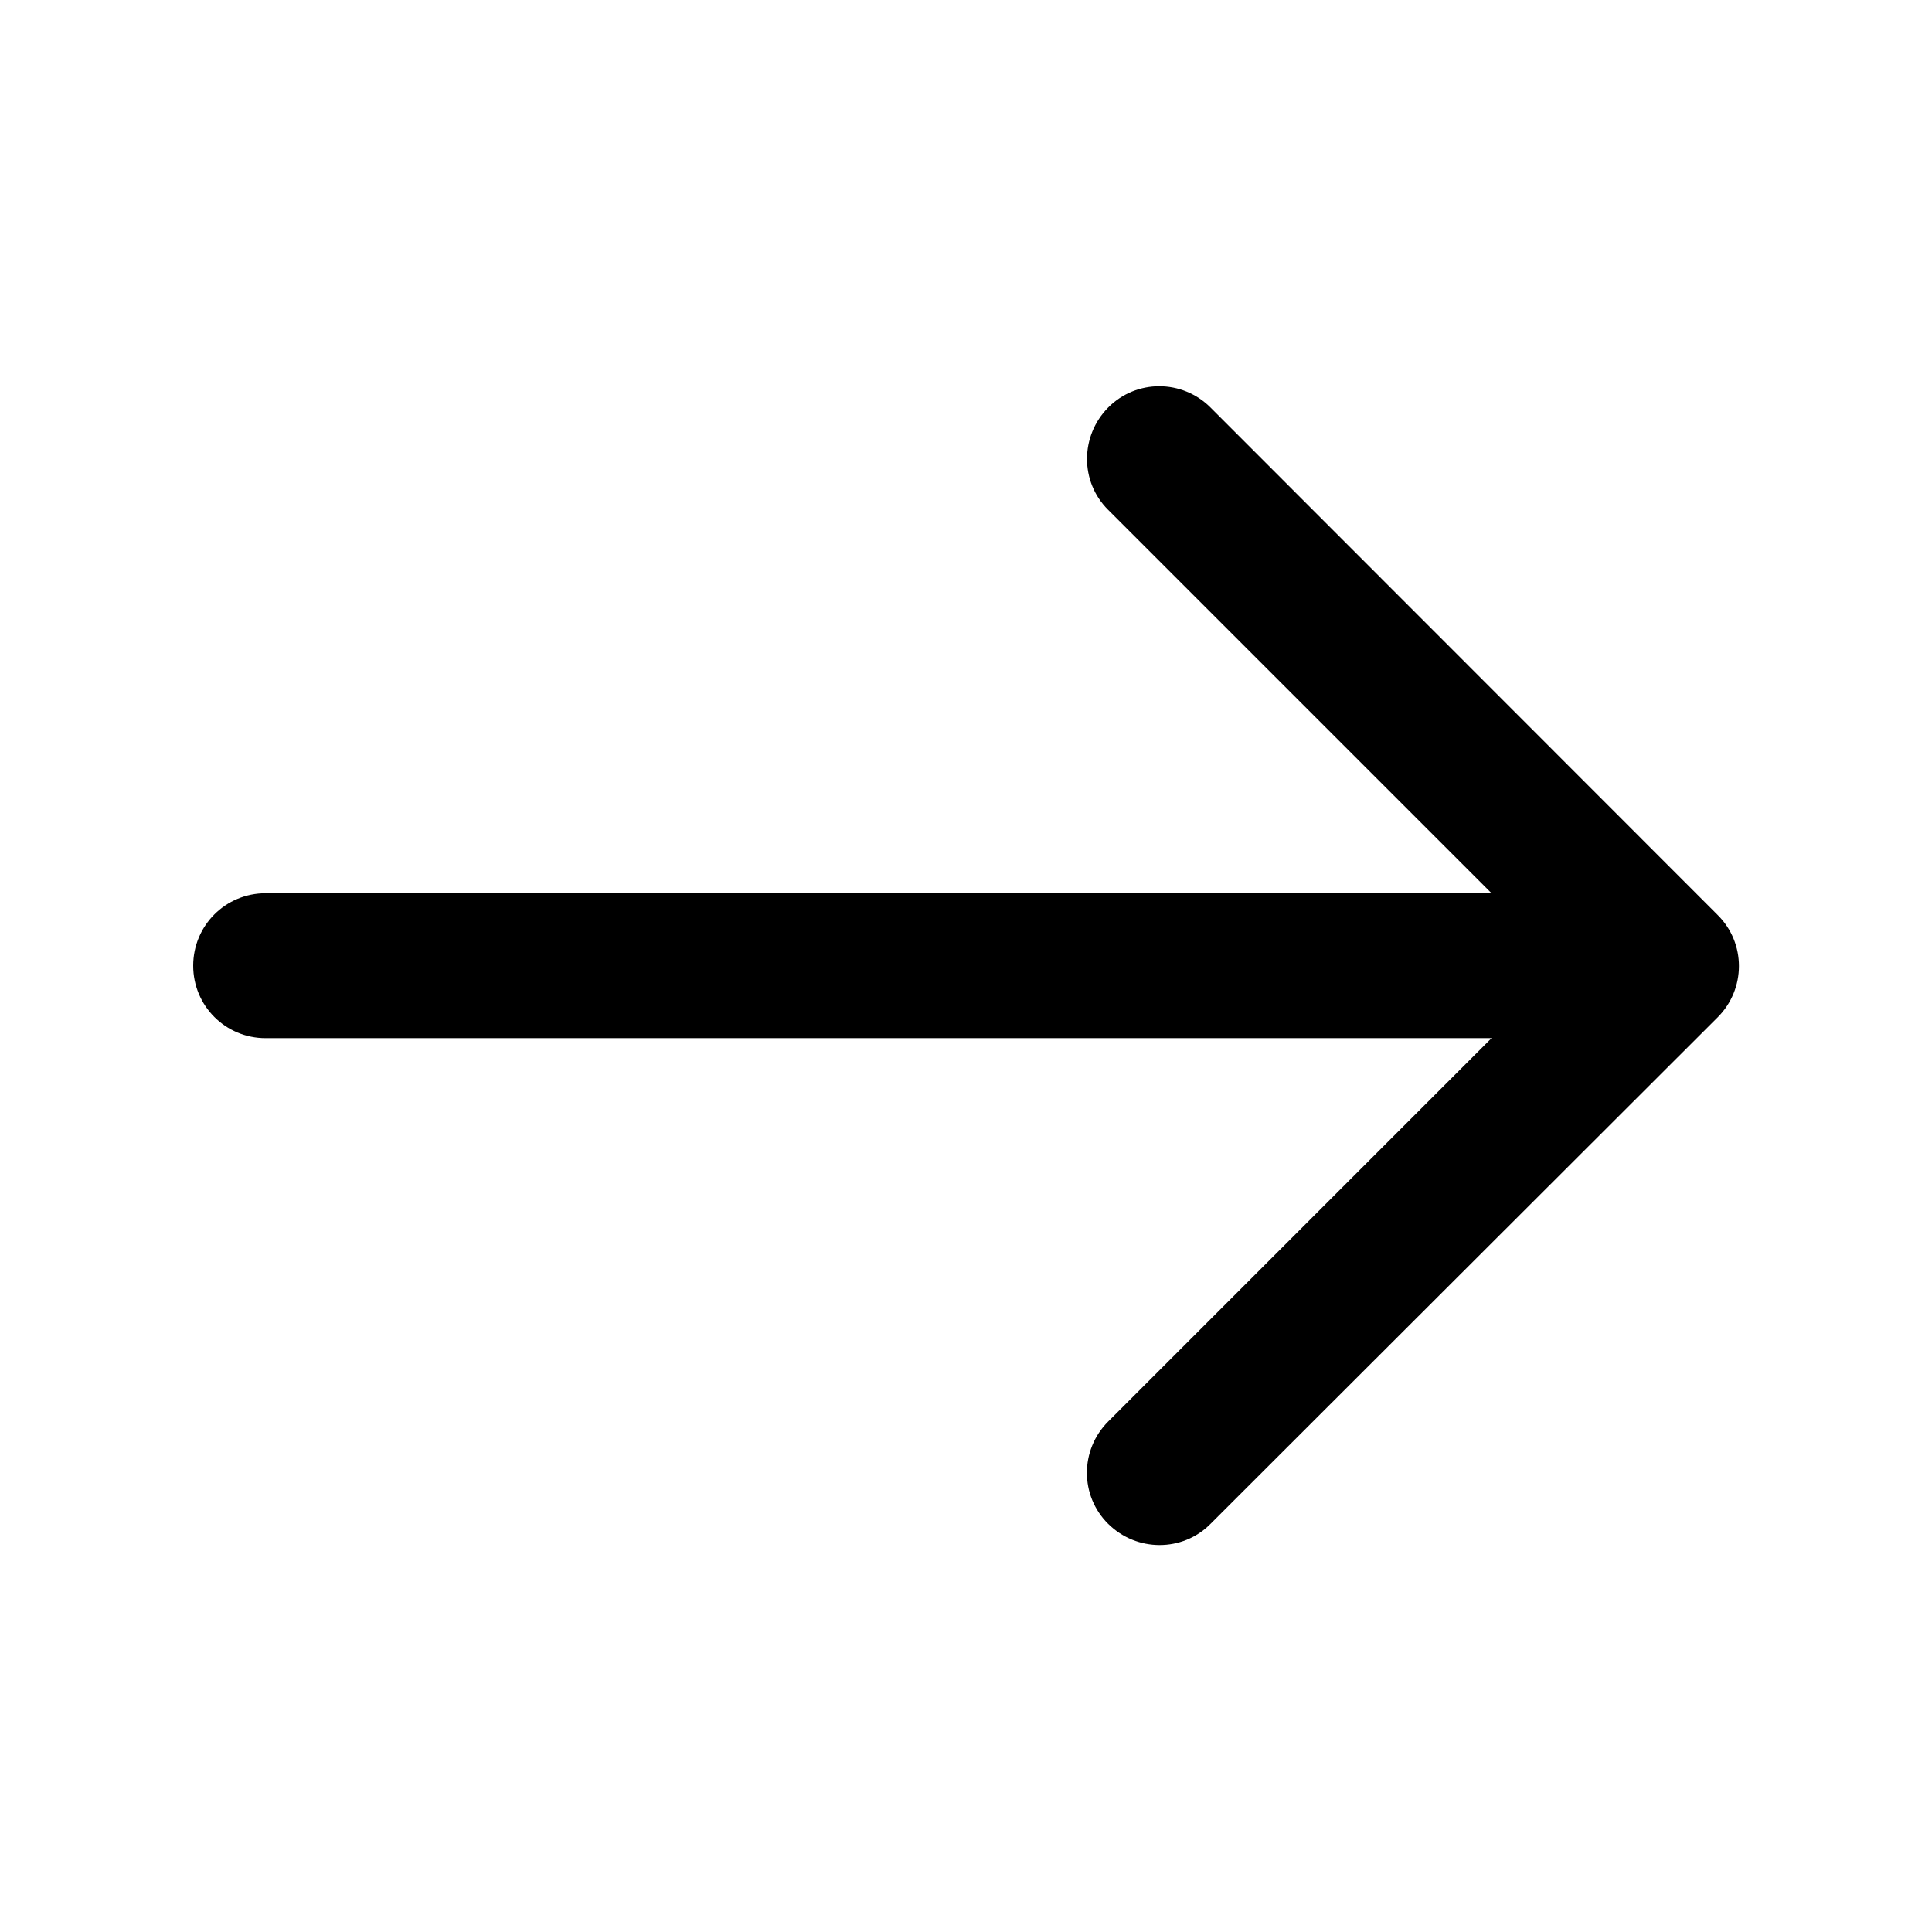
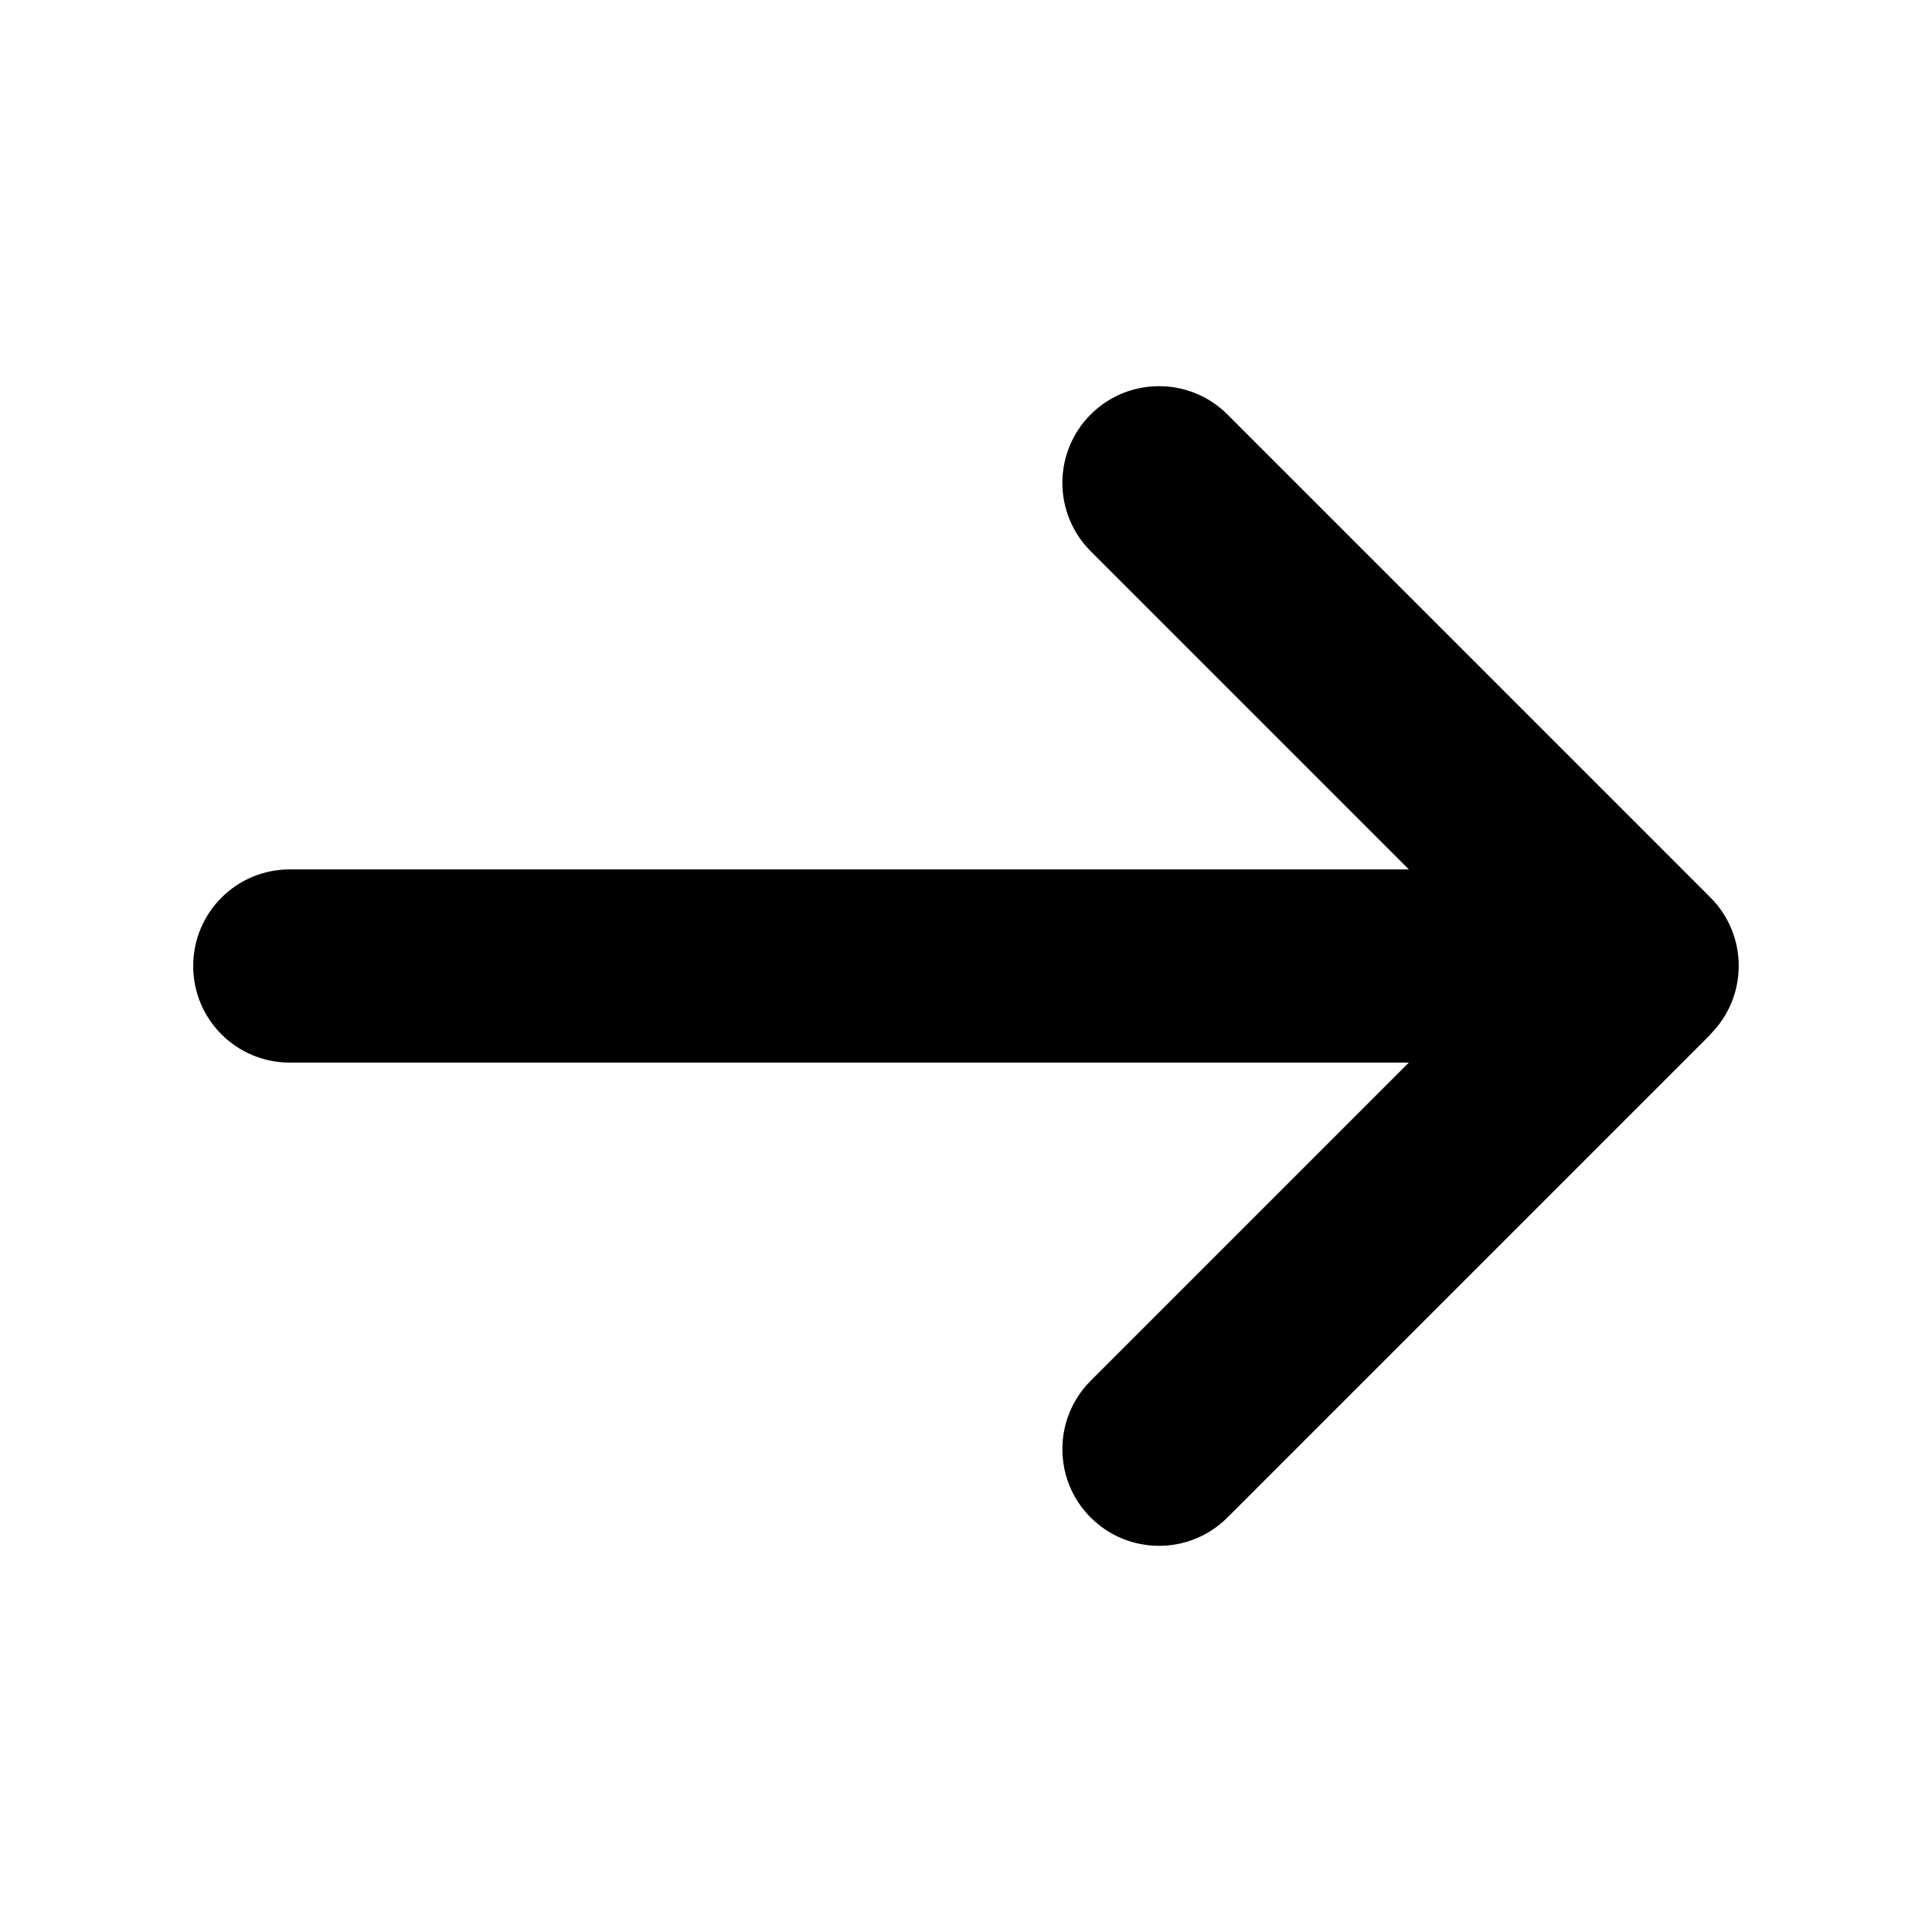
- <svg xmlns="http://www.w3.org/2000/svg" viewBox="0 0 640 640">
-   <path d="M569 337C578.4 327.6 578.4 312.4 569 303.1L401 135C391.6 125.6 376.4 125.6 367.1 135C357.8 144.4 357.7 159.6 367.1 168.9L494.1 295.9L88 295.9C74.7 295.9 64 306.6 64 319.9C64 333.2 74.7 343.9 88 343.9L494.1 343.9L367.1 470.9C357.7 480.3 357.7 495.5 367.1 504.8C376.5 514.1 391.7 514.2 401 504.8L569 337z" />
+ <svg xmlns="http://www.w3.org/2000/svg" viewBox="0 0 640 640" fill="currentColor">
+   <path d="M566.6 342.6C579.1 330.1 579.1 309.8 566.6 297.3L406.6 137.3C394.1 124.8 373.8 124.8 361.3 137.3C348.8 149.8 348.8 170.1 361.3 182.6L466.7 288L96 288C78.3 288 64 302.3 64 320C64 337.7 78.3 352 96 352L466.7 352L361.3 457.4C348.8 469.9 348.8 490.2 361.3 502.7C373.8 515.2 394.1 515.2 406.6 502.7L566.6 342.7z" />
</svg>
